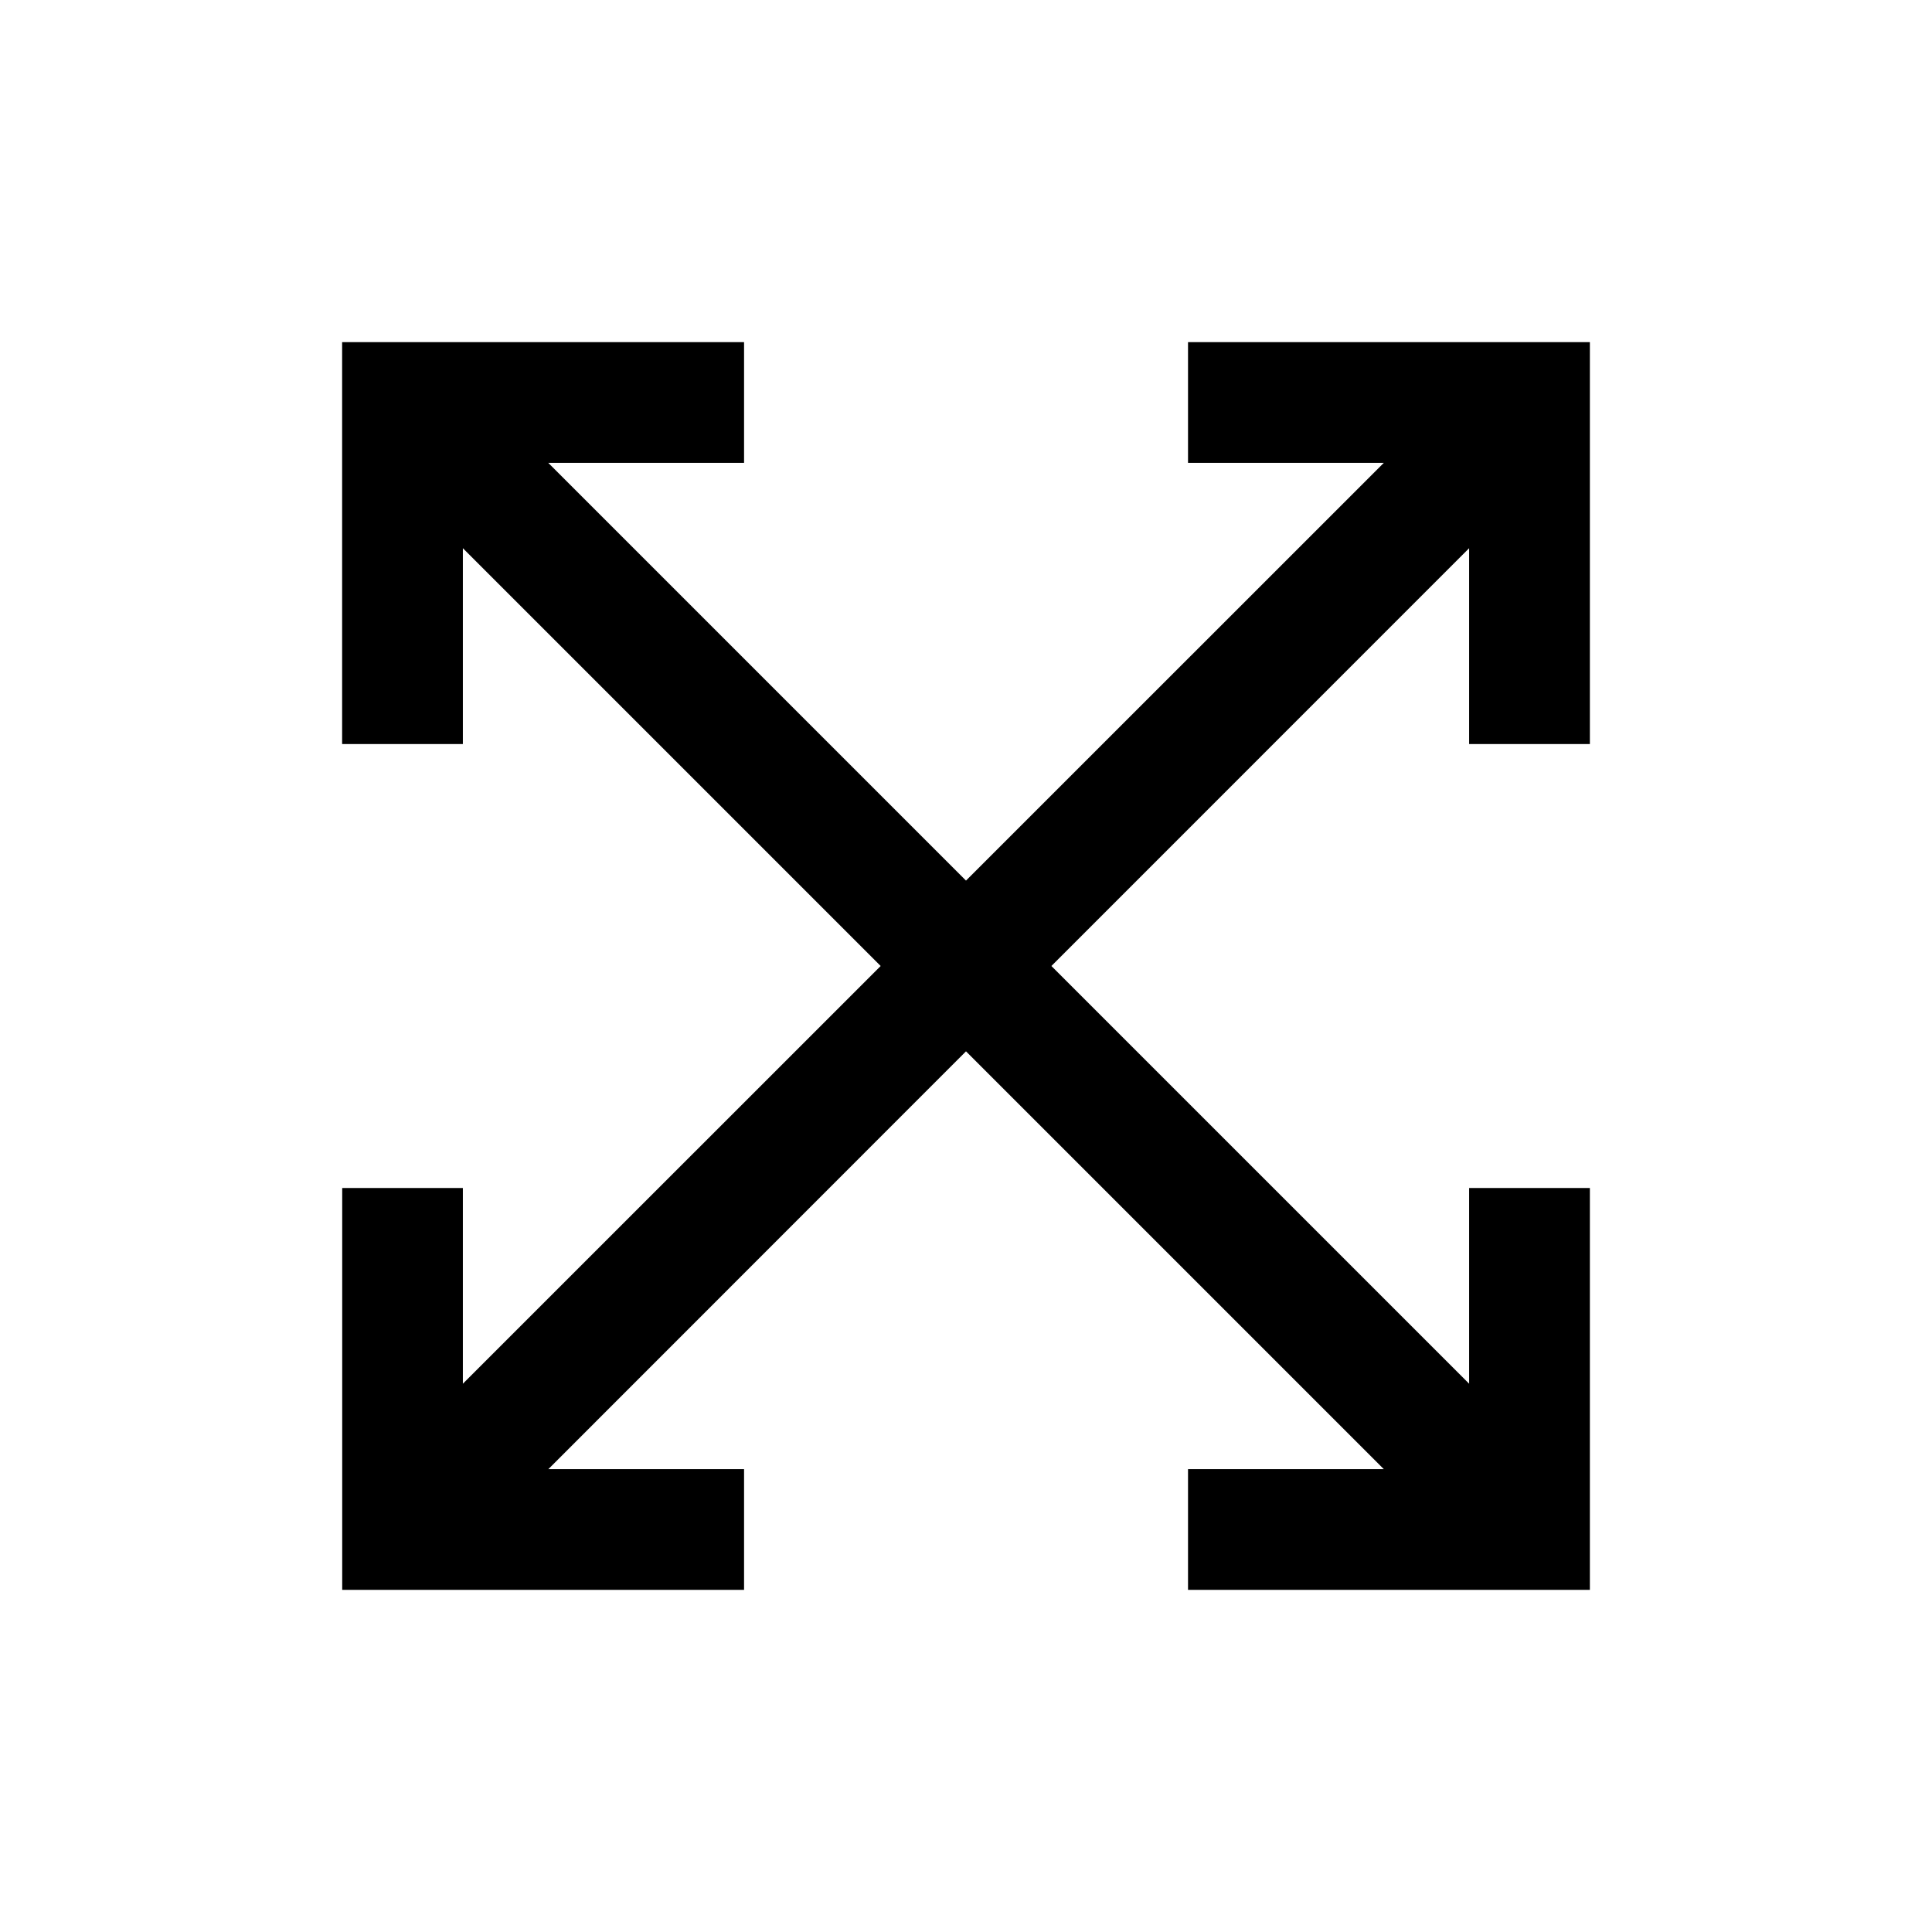
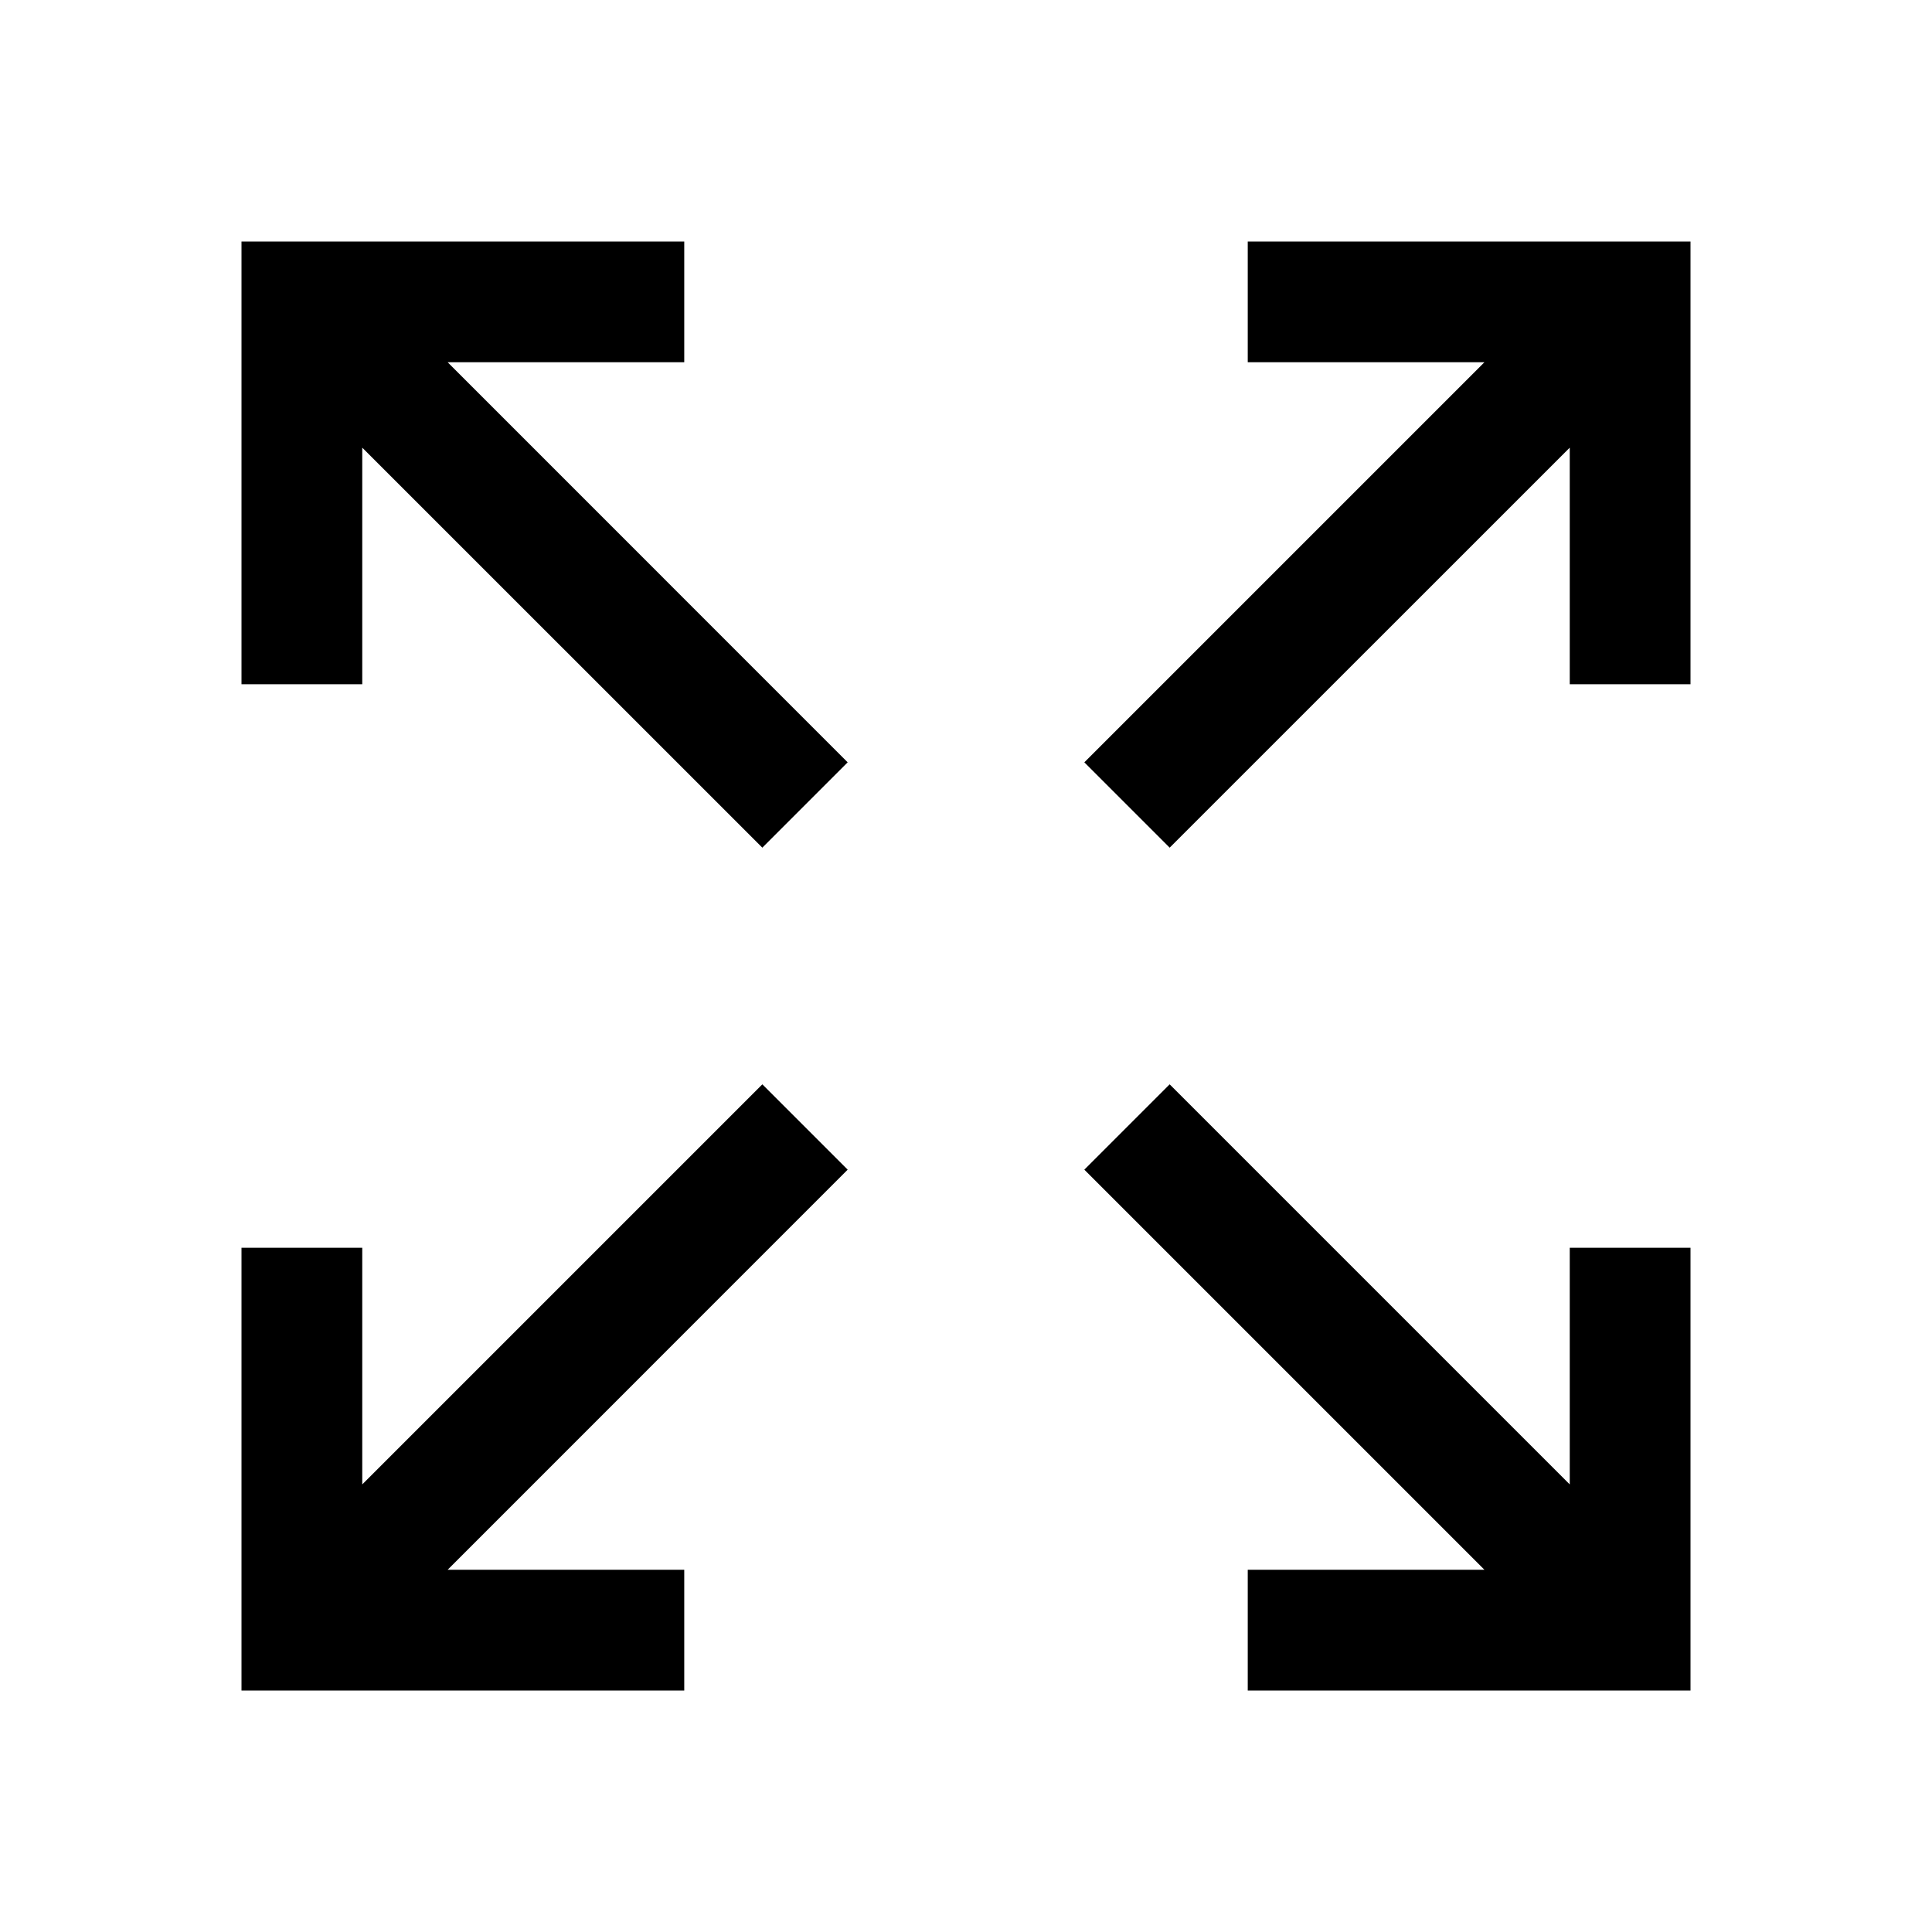
<svg xmlns="http://www.w3.org/2000/svg" width="24" height="24" viewBox="0 0 24 24" fill="currentColor">
-   <path d="M9.243 4.25V5.75H6.811L12 10.939L17.19 5.75H14.758V4.25H19.75V9.243H18.25V6.81L13.061 12L18.25 17.189V14.758H19.75V19.75H14.758V18.25H17.19L12 13.06L6.812 18.25H9.243V19.75H4.251V14.758H5.75V17.189L10.94 12L5.75 6.81V9.243H4.25V4.25H9.243Z" />
+   <path d="M10.53 14.53L5.561 19.5H8.5V21H3V15.5H4.5V18.44L9.47 13.47L10.53 14.53ZM19.5 18.44V15.5H21V21H15.5V19.5H18.44L13.47 14.53L14.53 13.47L19.5 18.44ZM8.5 3V4.5H5.561L10.53 9.47L9.47 10.53L4.5 5.561V8.5H3V3H8.5ZM21 8.5H19.5V5.561L14.53 10.53L13.47 9.47L18.44 4.5H15.5V3H21V8.5Z" />
</svg>
